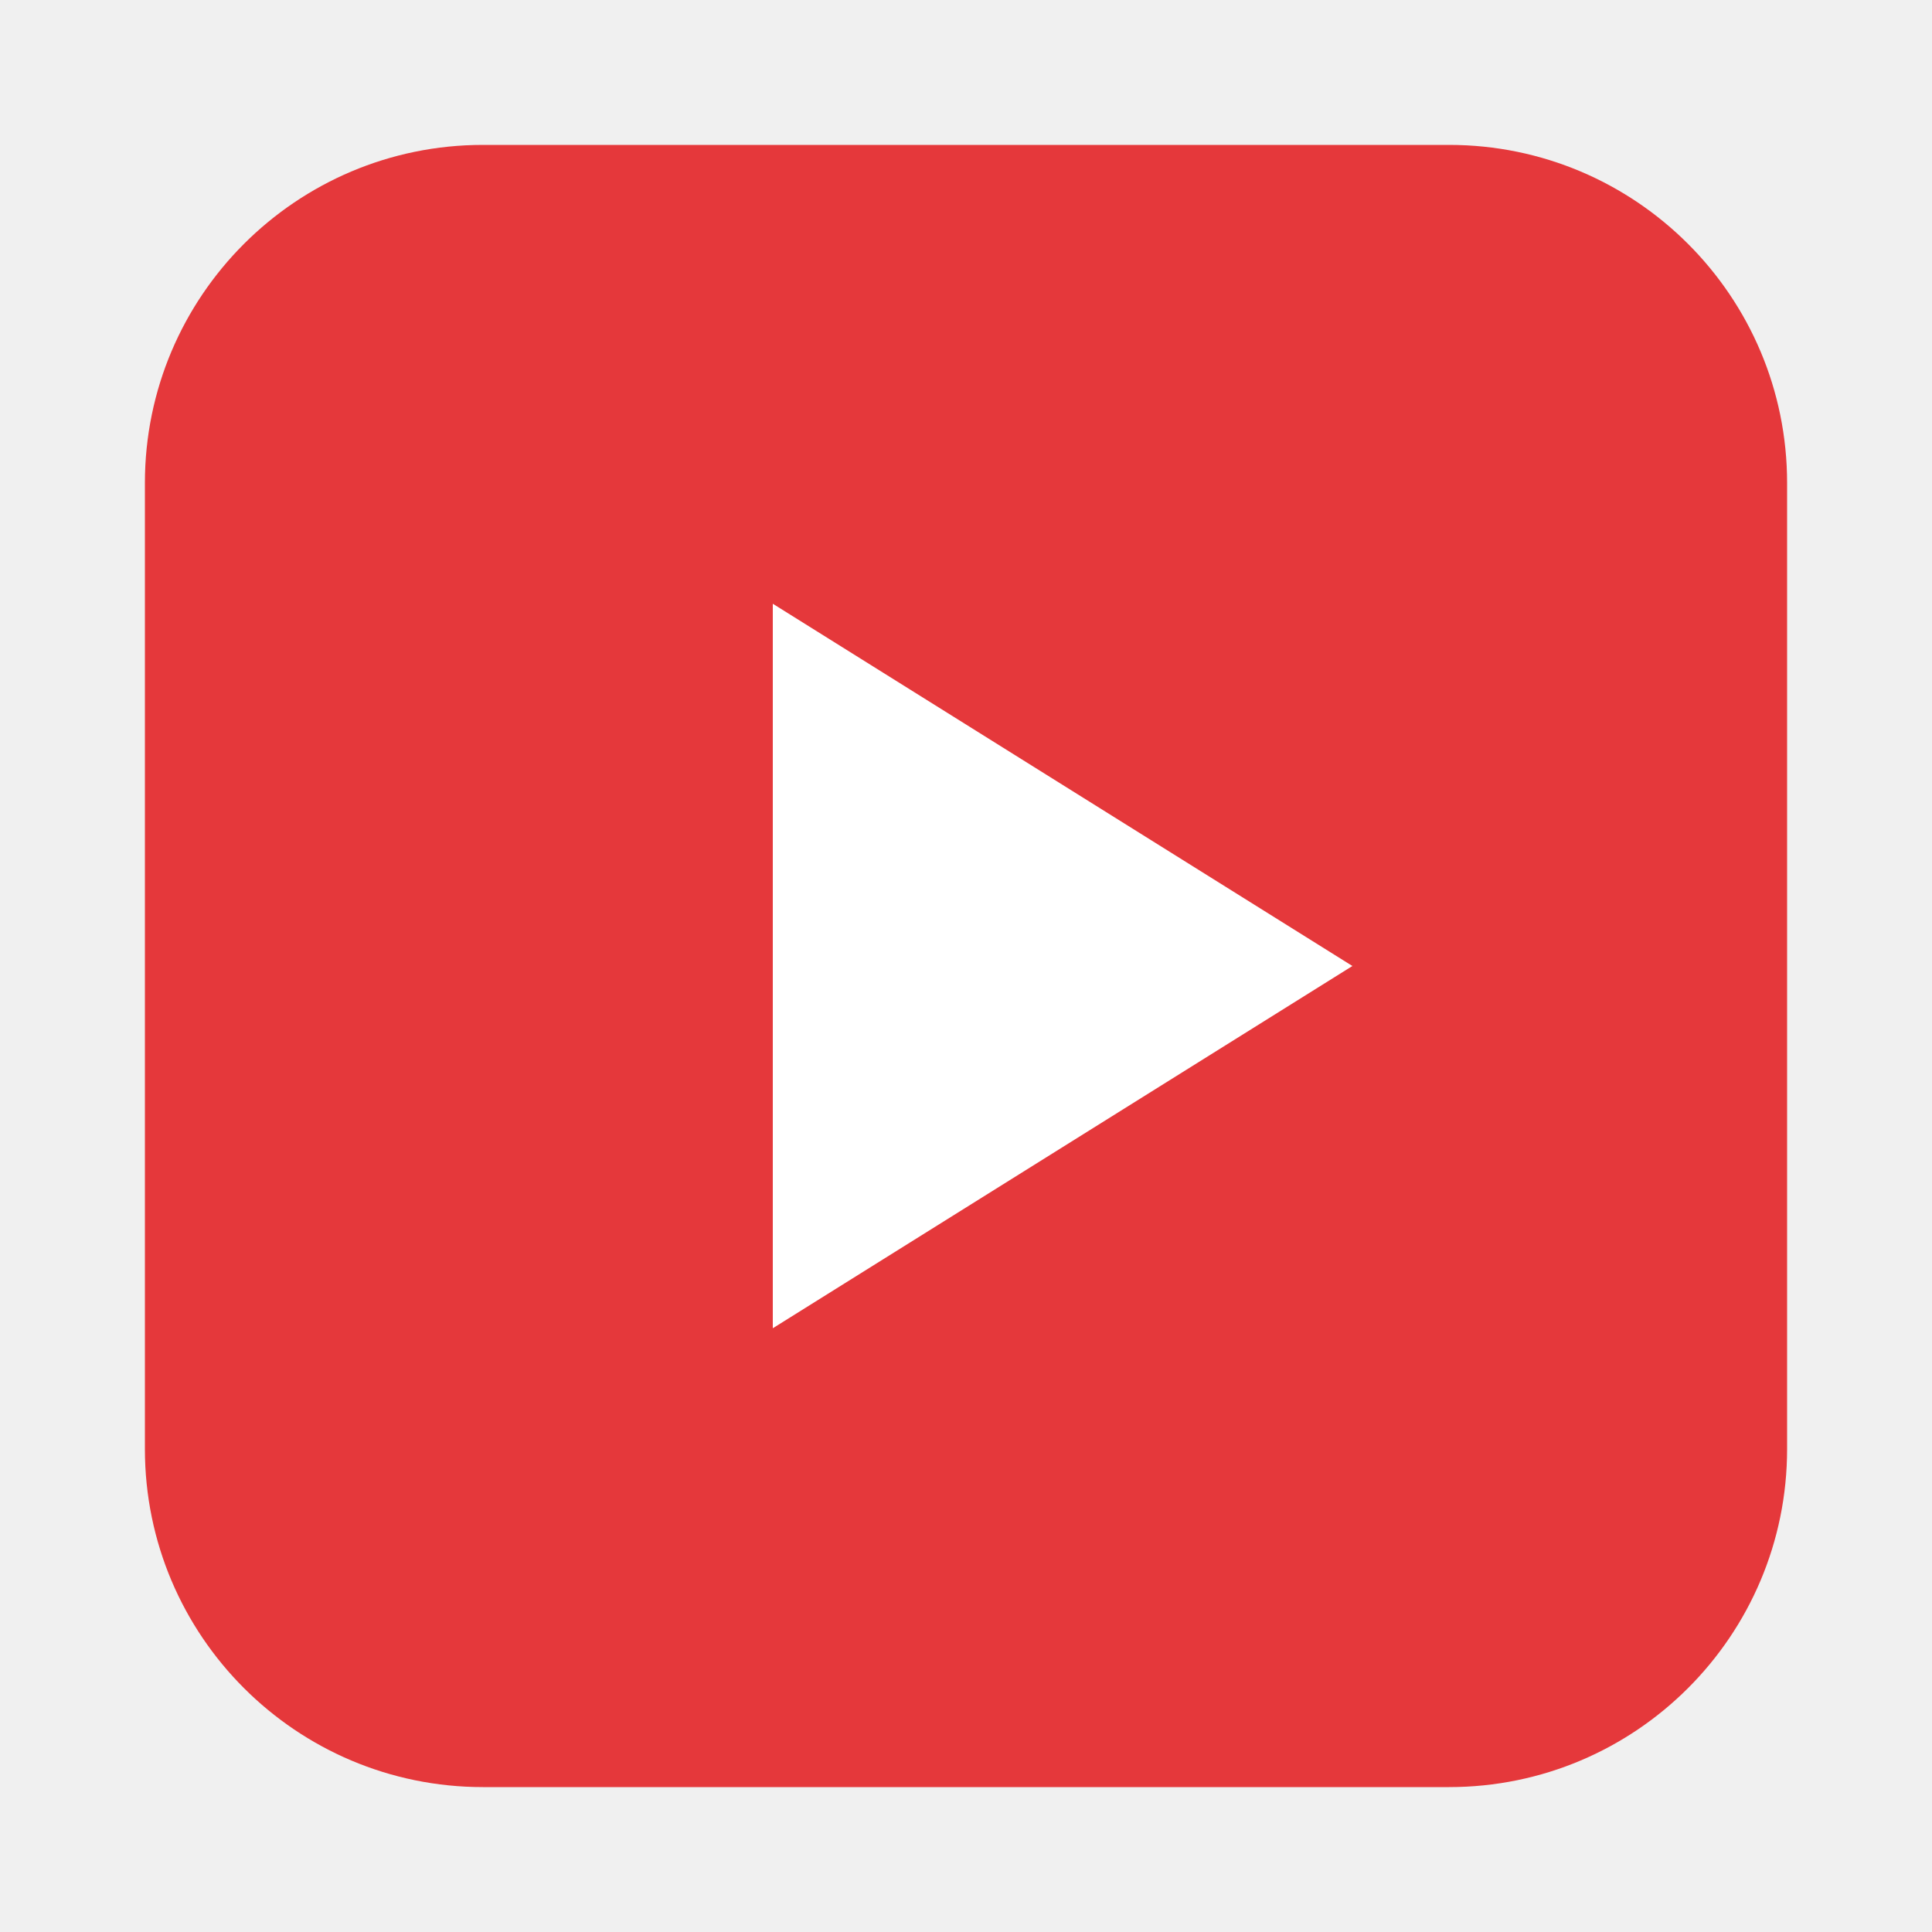
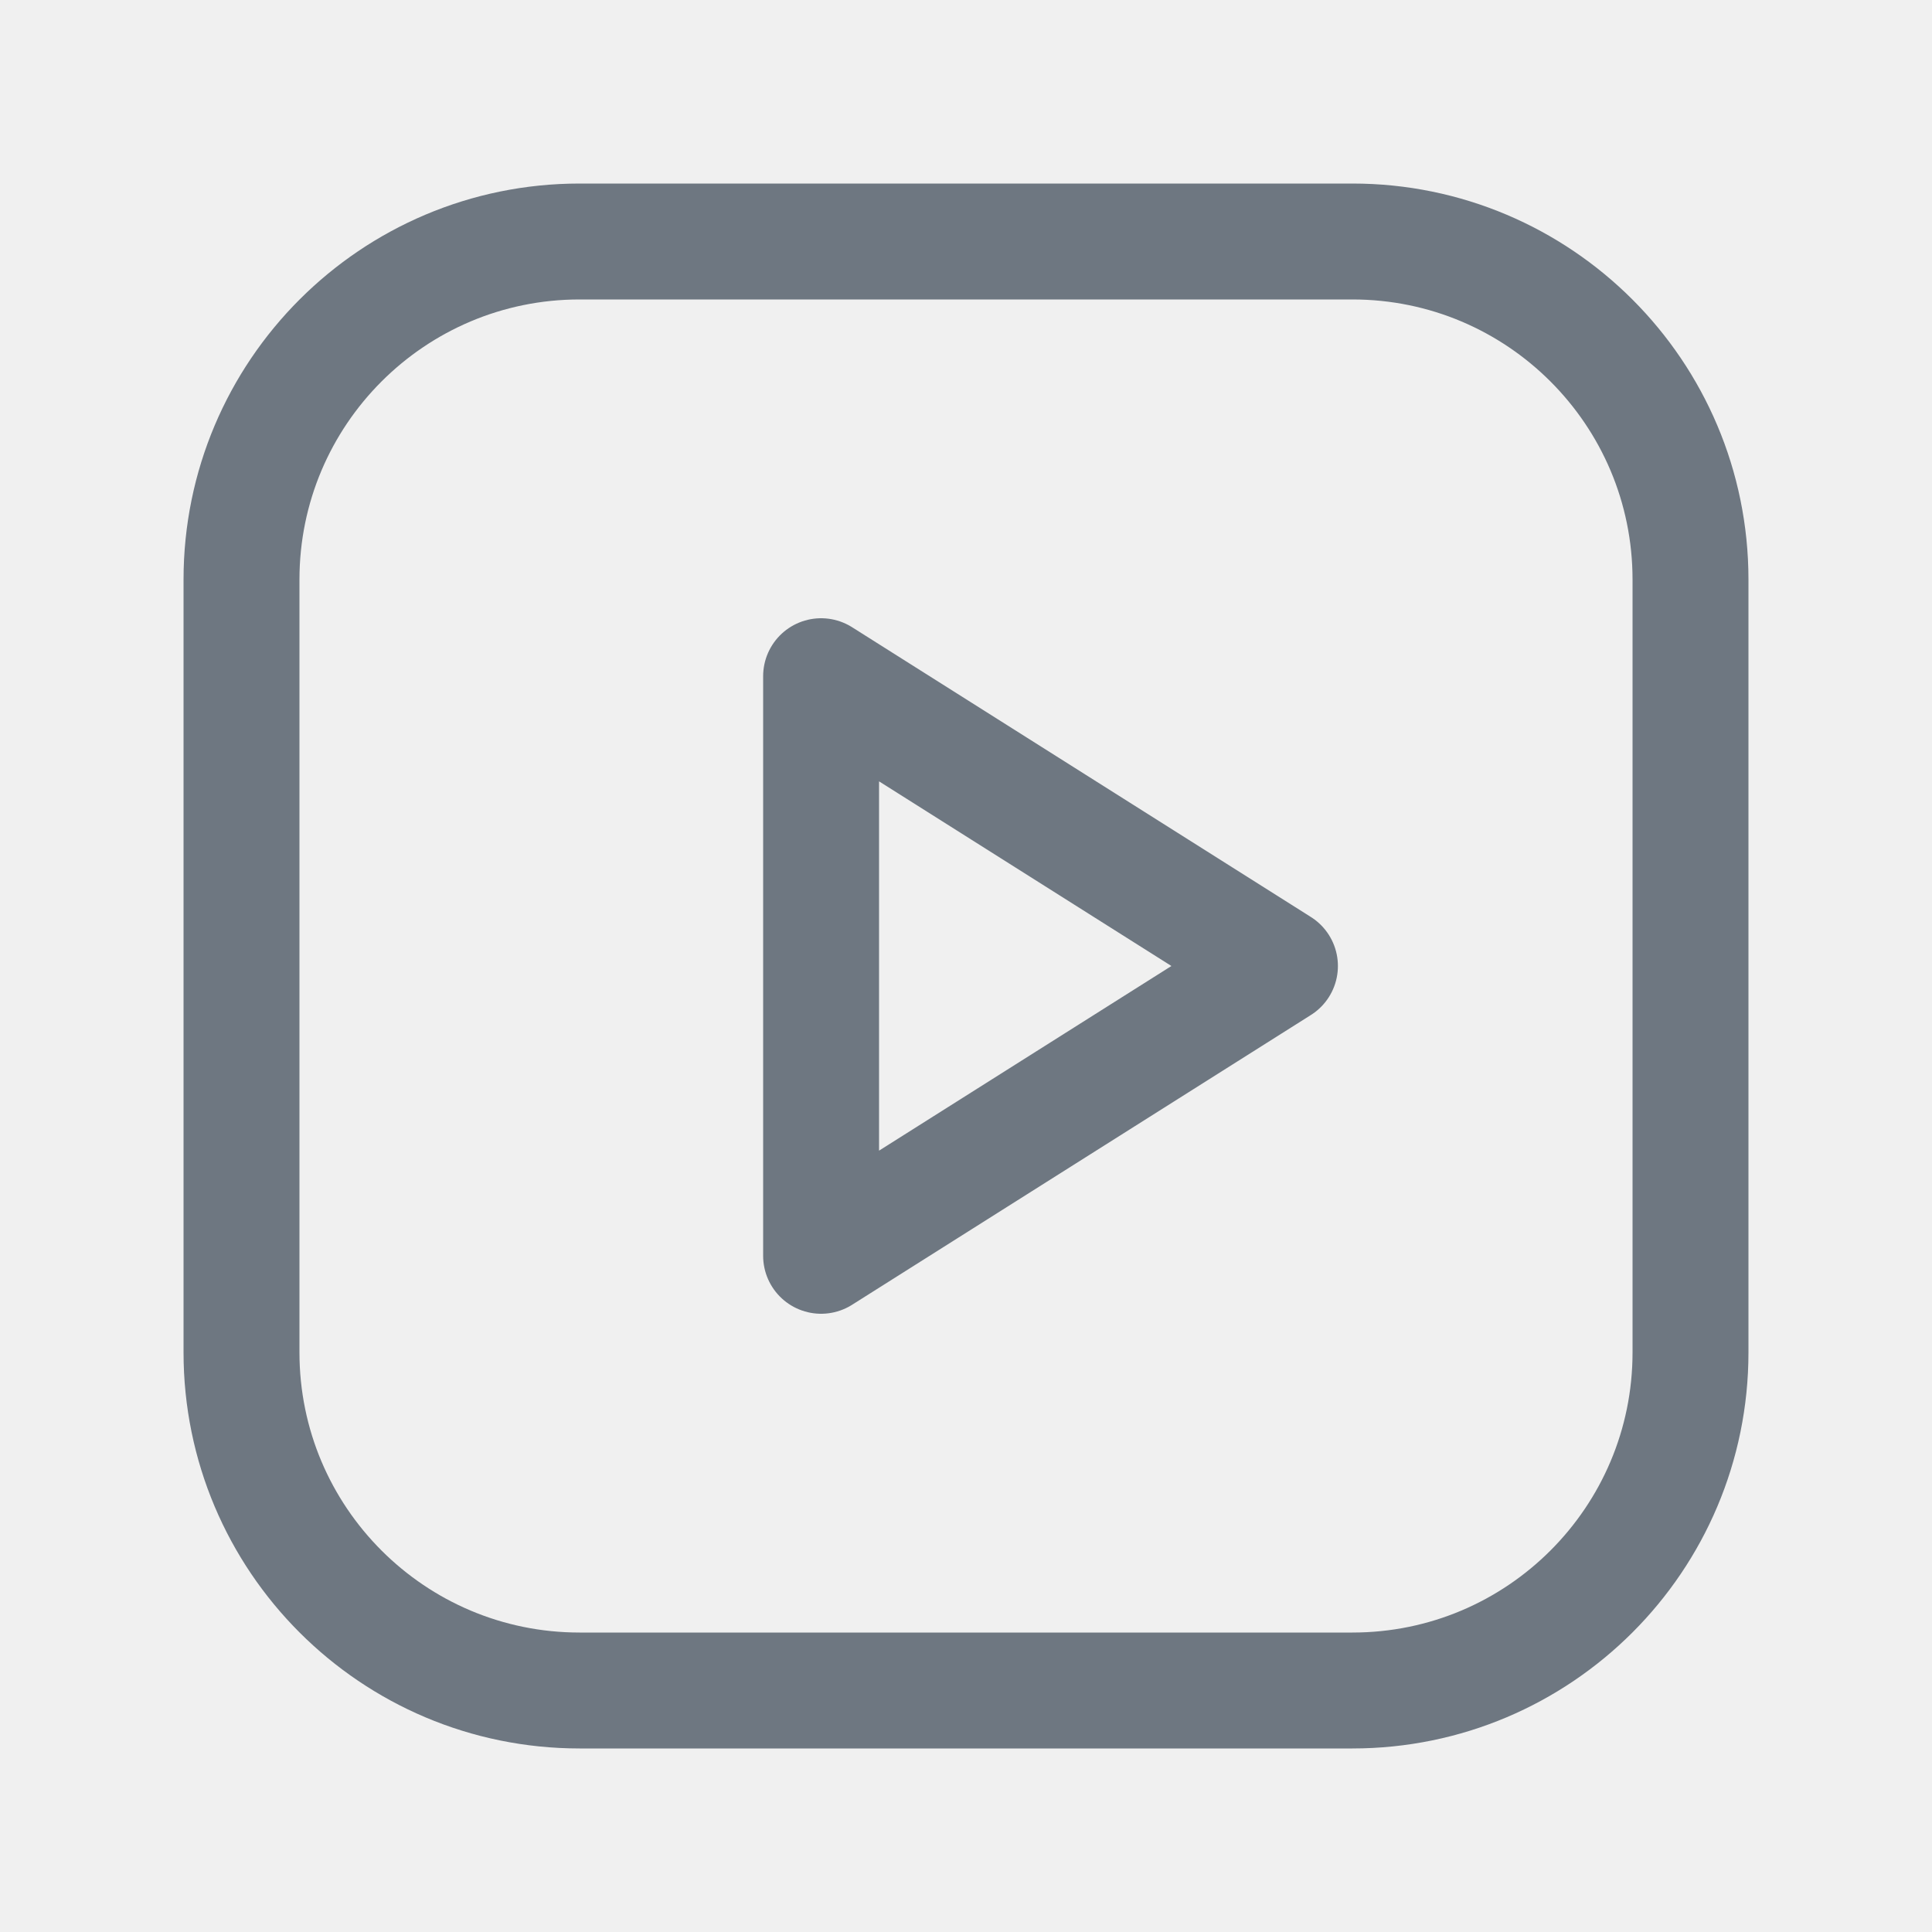
- <svg xmlns="http://www.w3.org/2000/svg" width="40" height="40" viewBox="0 0 40 40">
-   <rect x="3" y="3" width="34" height="34" rx="7" fill="#E5383B" />
-   <path d="M16 12.5v15l12-7.5z" fill="#FFFFFF" />
+ <svg xmlns="http://www.w3.org/2000/svg" width="40" height="40" viewBox="0 0 40 40" fill="none" stroke="#6E7781" stroke-width="2.4" stroke-linecap="round" stroke-linejoin="round">
+   <rect x="5" y="5" width="30" height="30" rx="7" />
+   <path d="M17 14v12l9.5-6z" />
</svg>
